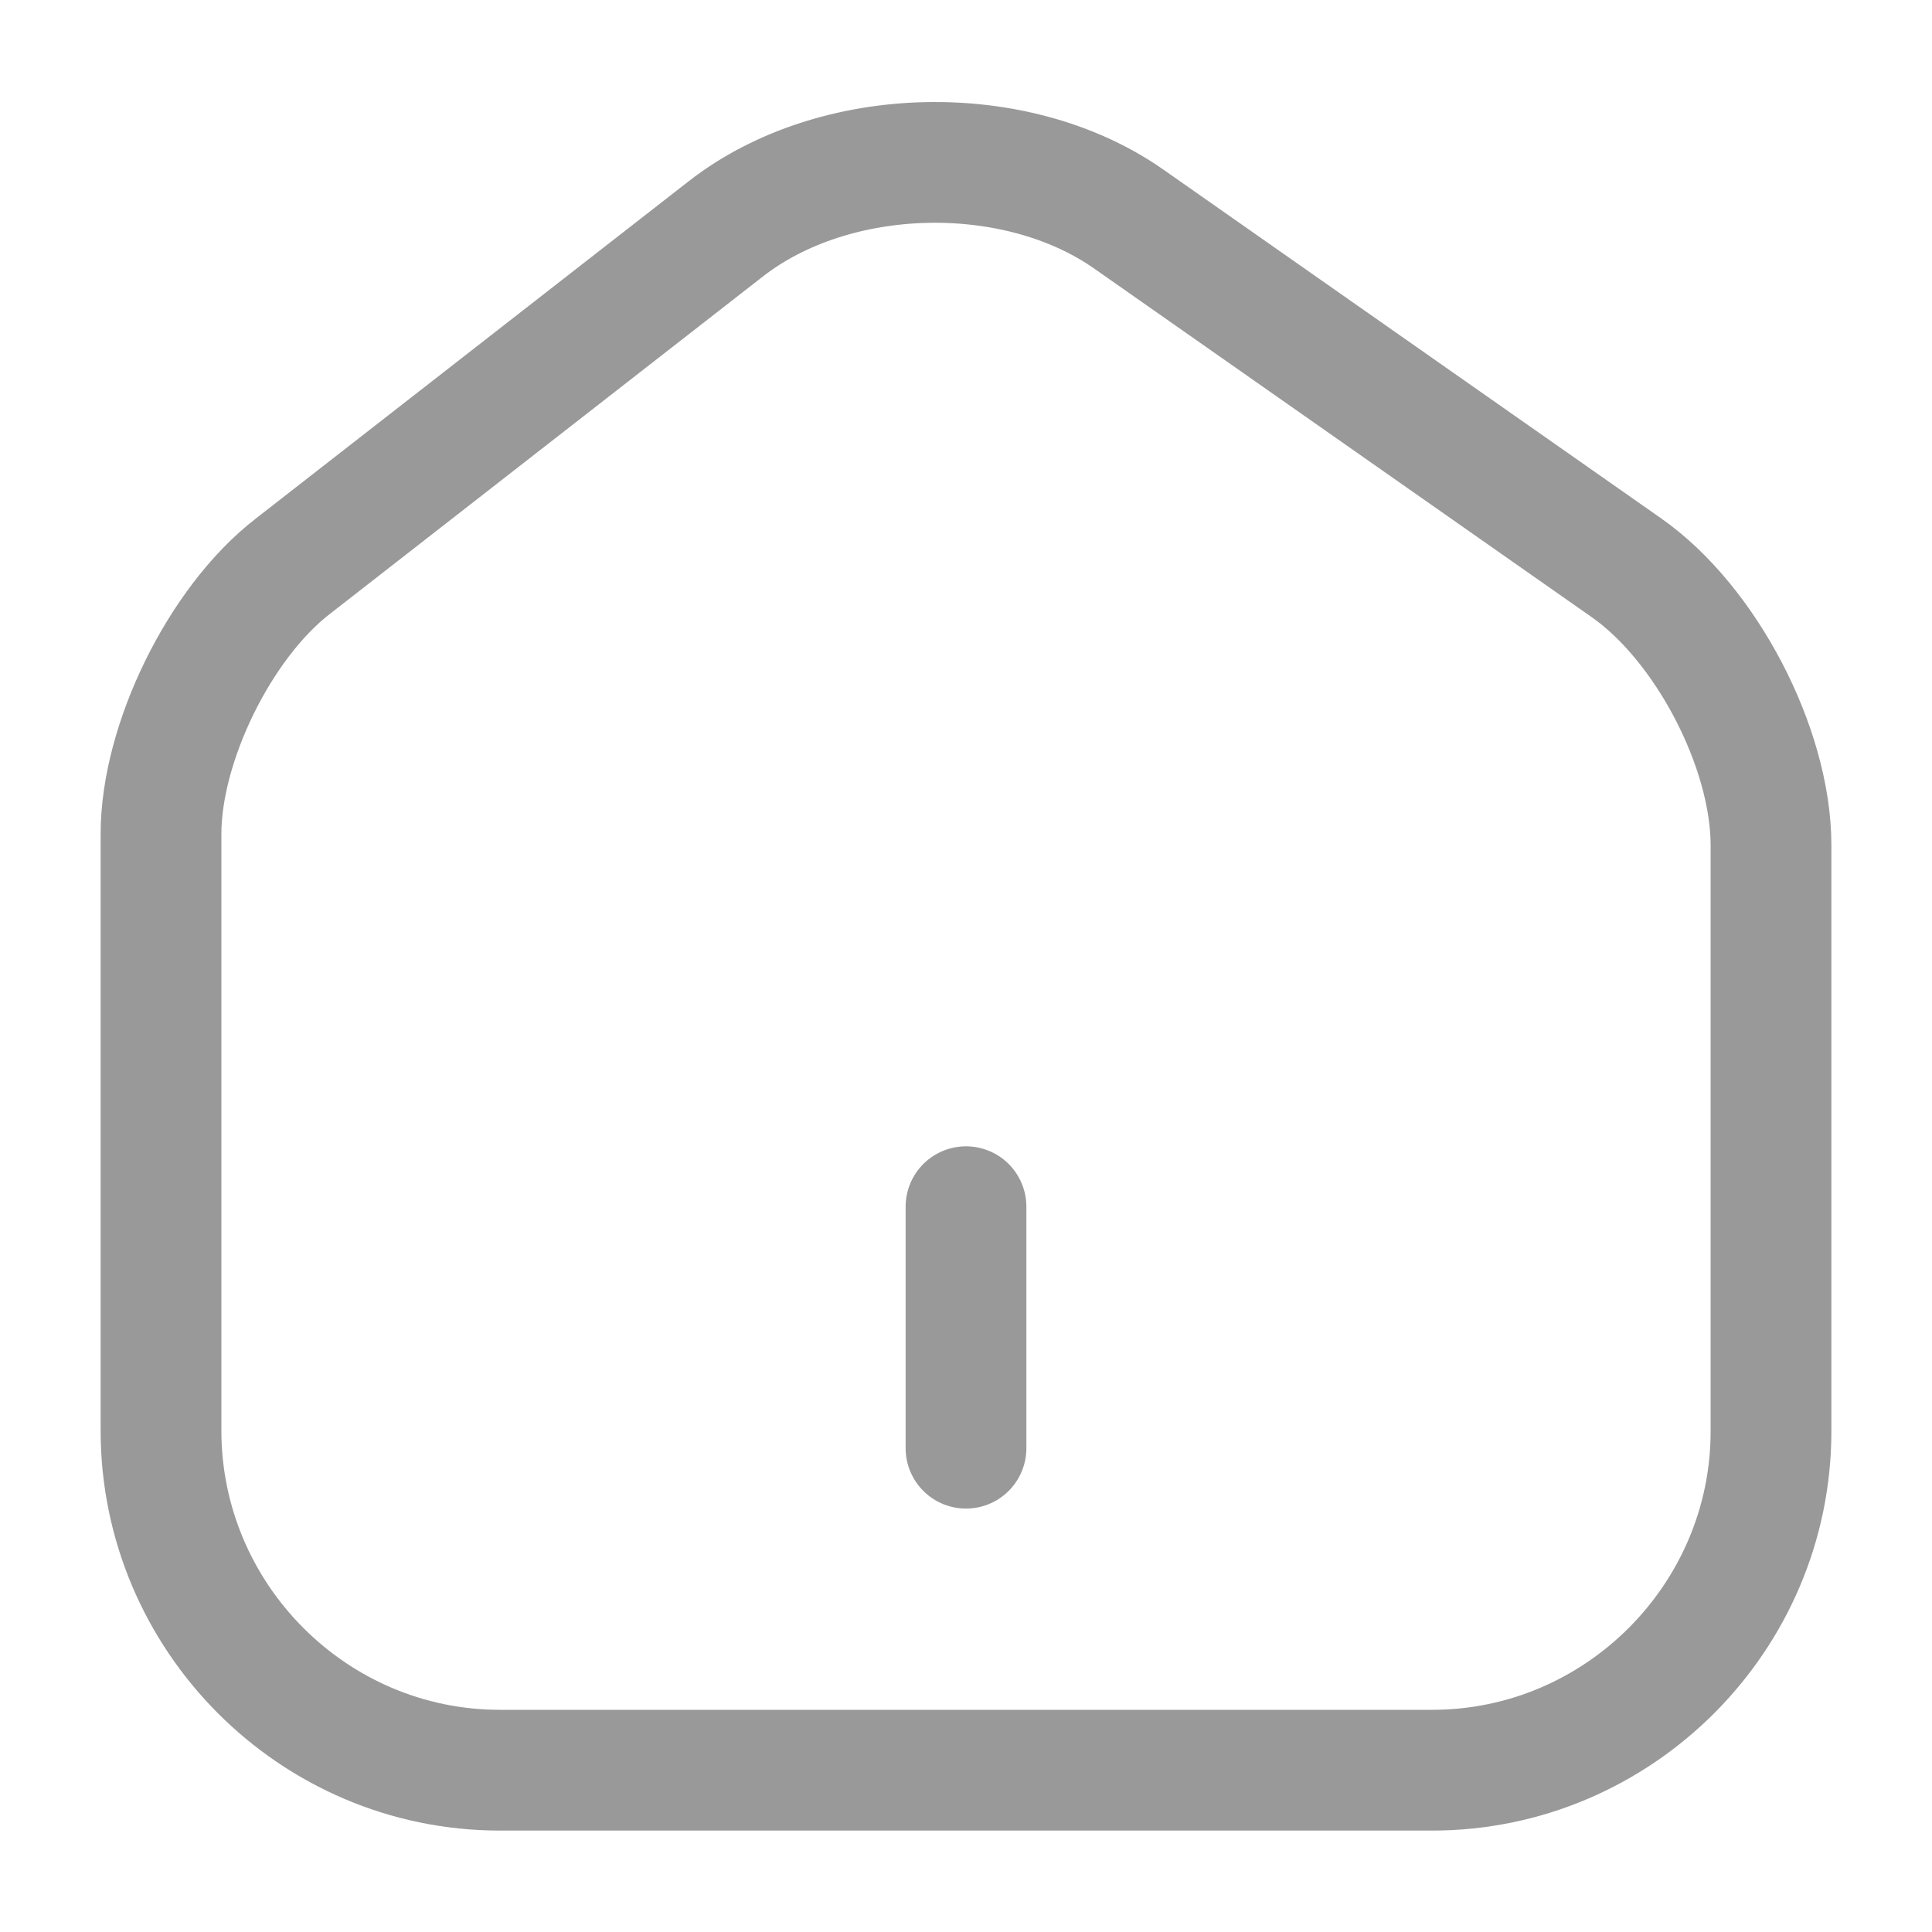
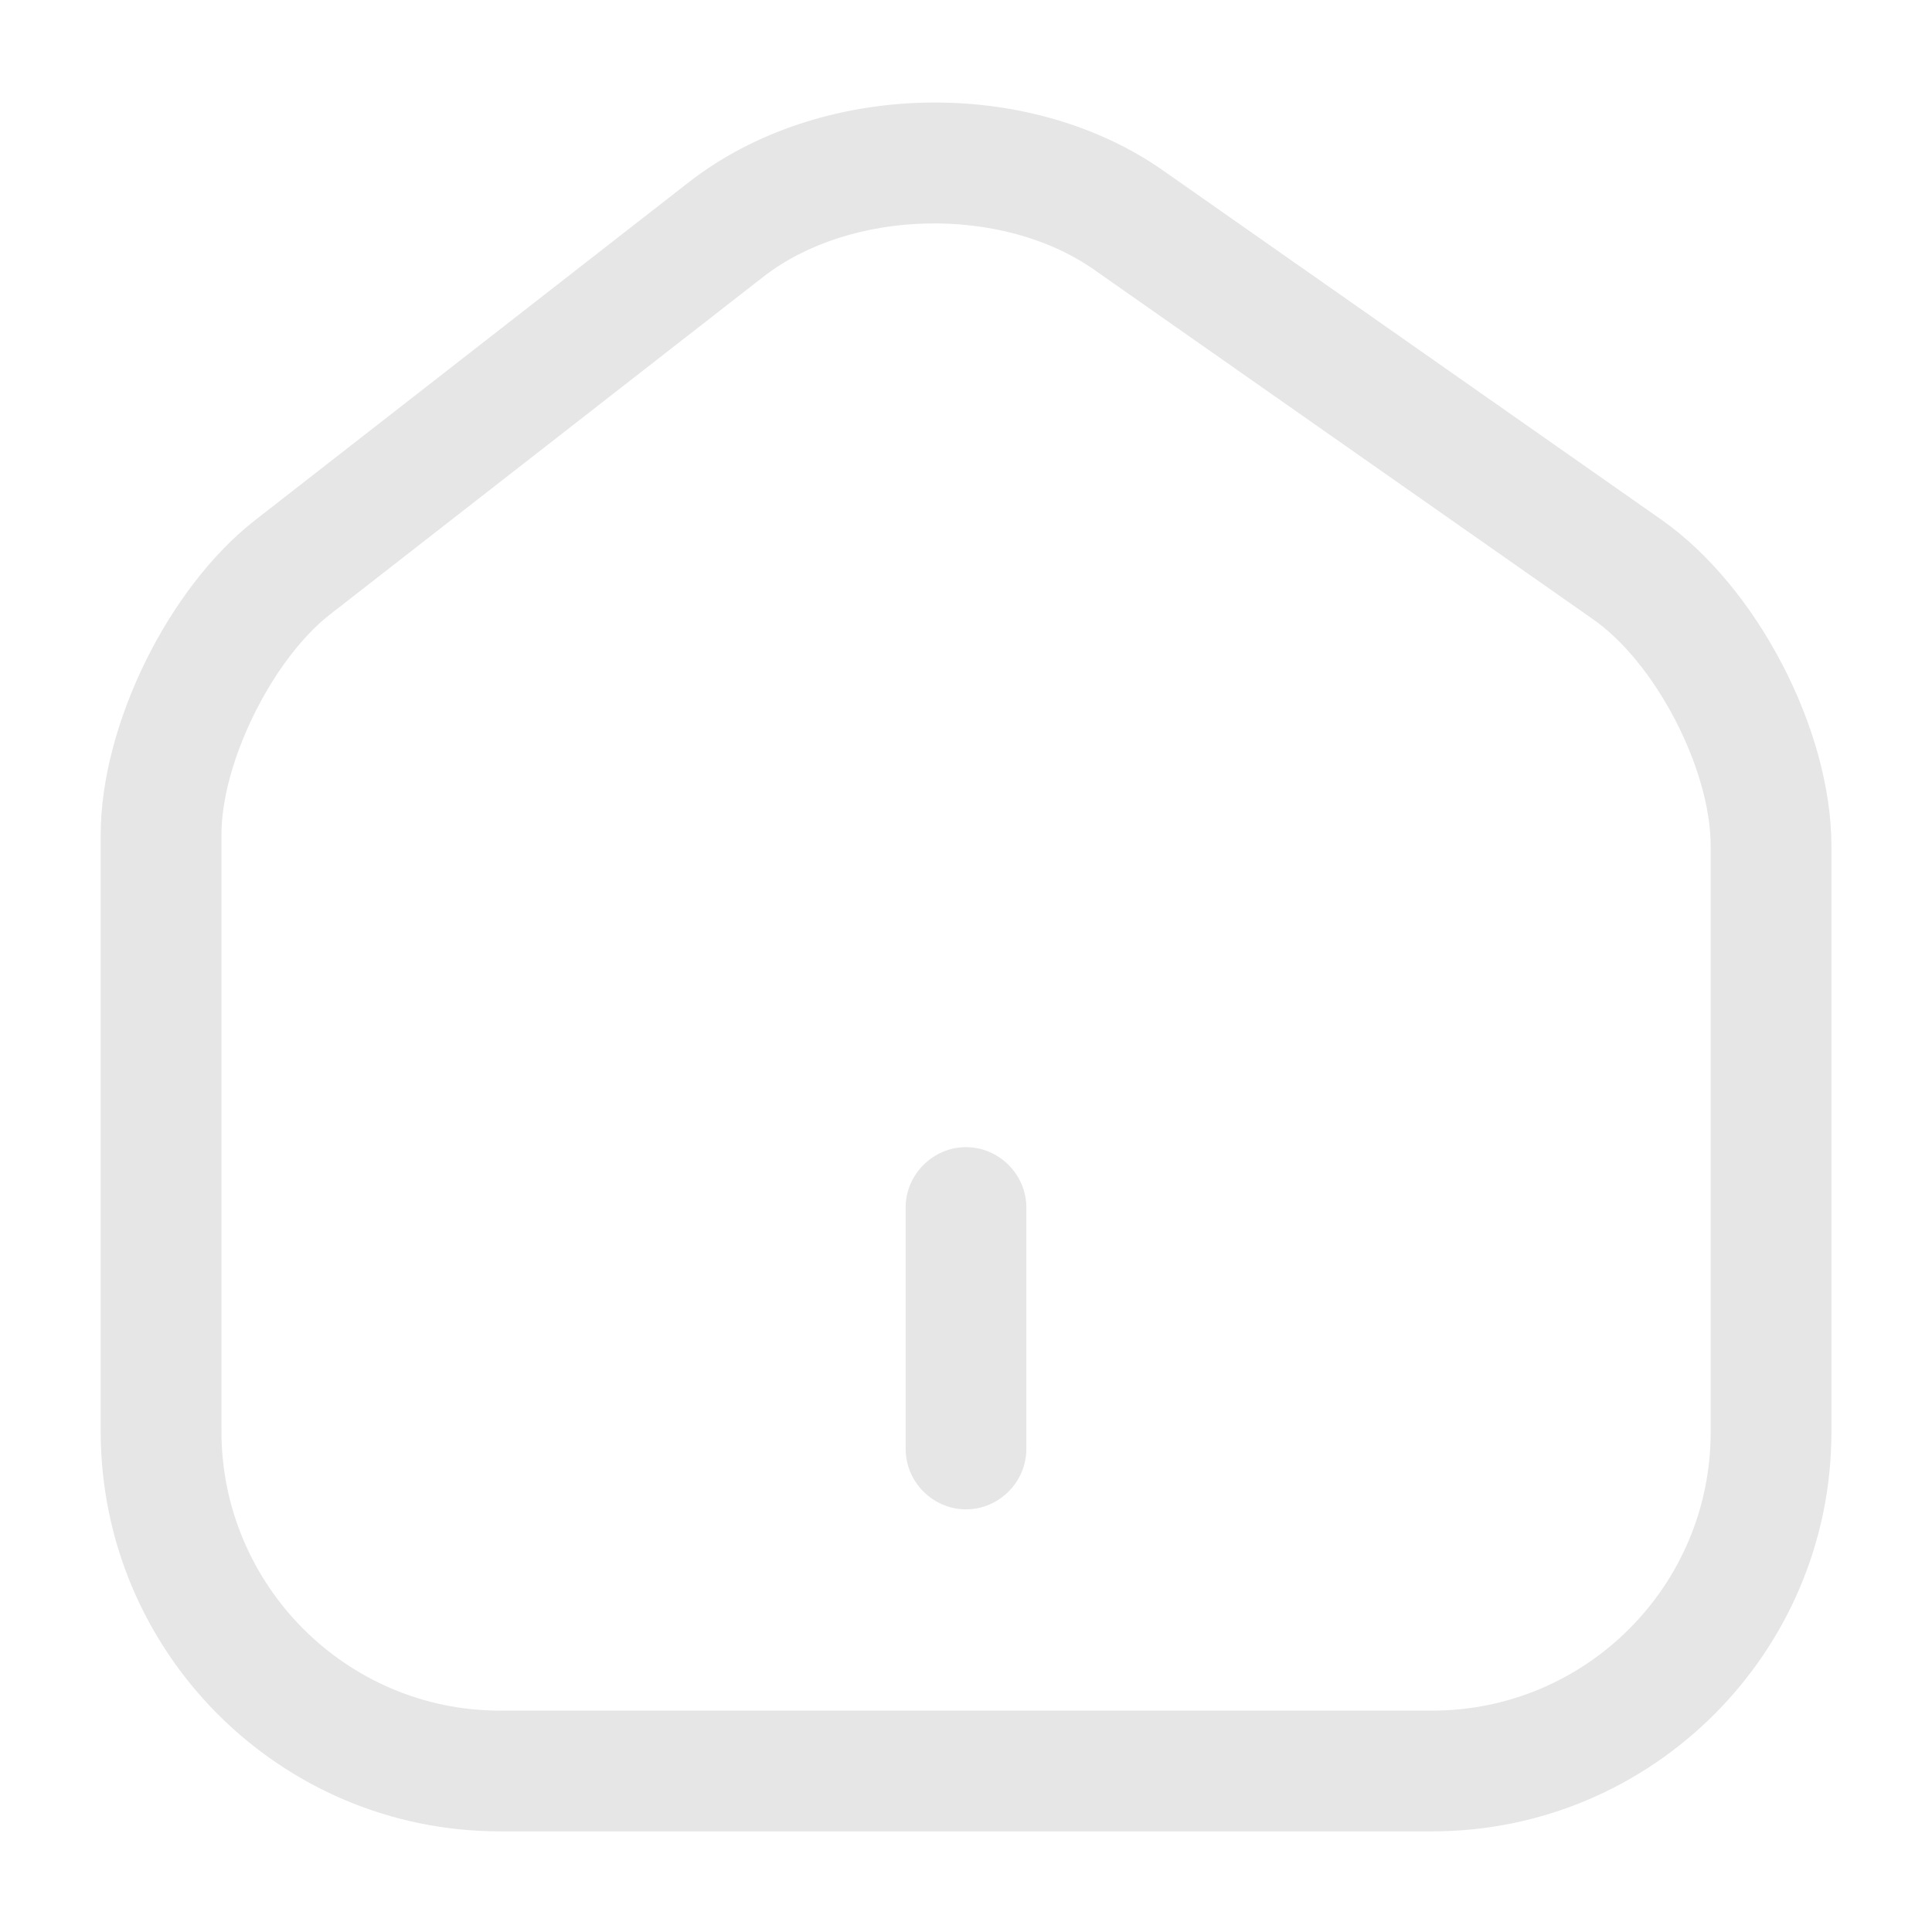
- <svg xmlns="http://www.w3.org/2000/svg" width="24" height="24" viewBox="0 0 24 24" fill="none">
-   <path d="M9.02 2.84L3.63 7.04C2.73 7.74 2 9.23 2 10.36V17.77C2 20.09 3.89 21.99 6.21 21.99H17.79C20.11 21.99 22 20.09 22 17.78V10.5C22 9.29 21.19 7.74 20.2 7.05L14.02 2.72C12.62 1.74 10.37 1.79 9.02 2.84Z" stroke="#999999" stroke-width="1.5" stroke-linecap="round" stroke-linejoin="round" />
-   <path d="M12 17.99V14.99" stroke="#999999" stroke-width="1.5" stroke-linecap="round" stroke-linejoin="round" />
+ <svg xmlns="http://www.w3.org/2000/svg" width="34" height="34" viewBox="0 0 34 34" fill="none">
+   <path d="M25.204 32.229H8.799C4.917 32.229 1.772 29.07 1.772 25.189V14.691C1.772 12.764 2.962 10.342 4.492 9.152L12.128 3.202C14.423 1.417 18.092 1.332 20.472 3.003L29.227 9.138C30.913 10.313 32.23 12.835 32.23 14.889V25.203C32.23 29.07 29.085 32.229 25.204 32.229ZM13.431 4.873L5.795 10.823C4.789 11.617 3.897 13.416 3.897 14.691V25.189C3.897 27.894 6.093 30.104 8.799 30.104H25.204C27.91 30.104 30.105 27.909 30.105 25.203V14.889C30.105 13.529 29.128 11.645 28.009 10.88L19.254 4.746C17.639 3.613 14.975 3.669 13.431 4.873Z" fill="#E6E6E6" />
+   <path d="M17 26.562C16.419 26.562 15.938 26.081 15.938 25.5V21.25C15.938 20.669 16.419 20.188 17 20.188C17.581 20.188 18.062 20.669 18.062 21.25V25.5C18.062 26.081 17.581 26.562 17 26.562Z" fill="#E6E6E6" />
</svg>
